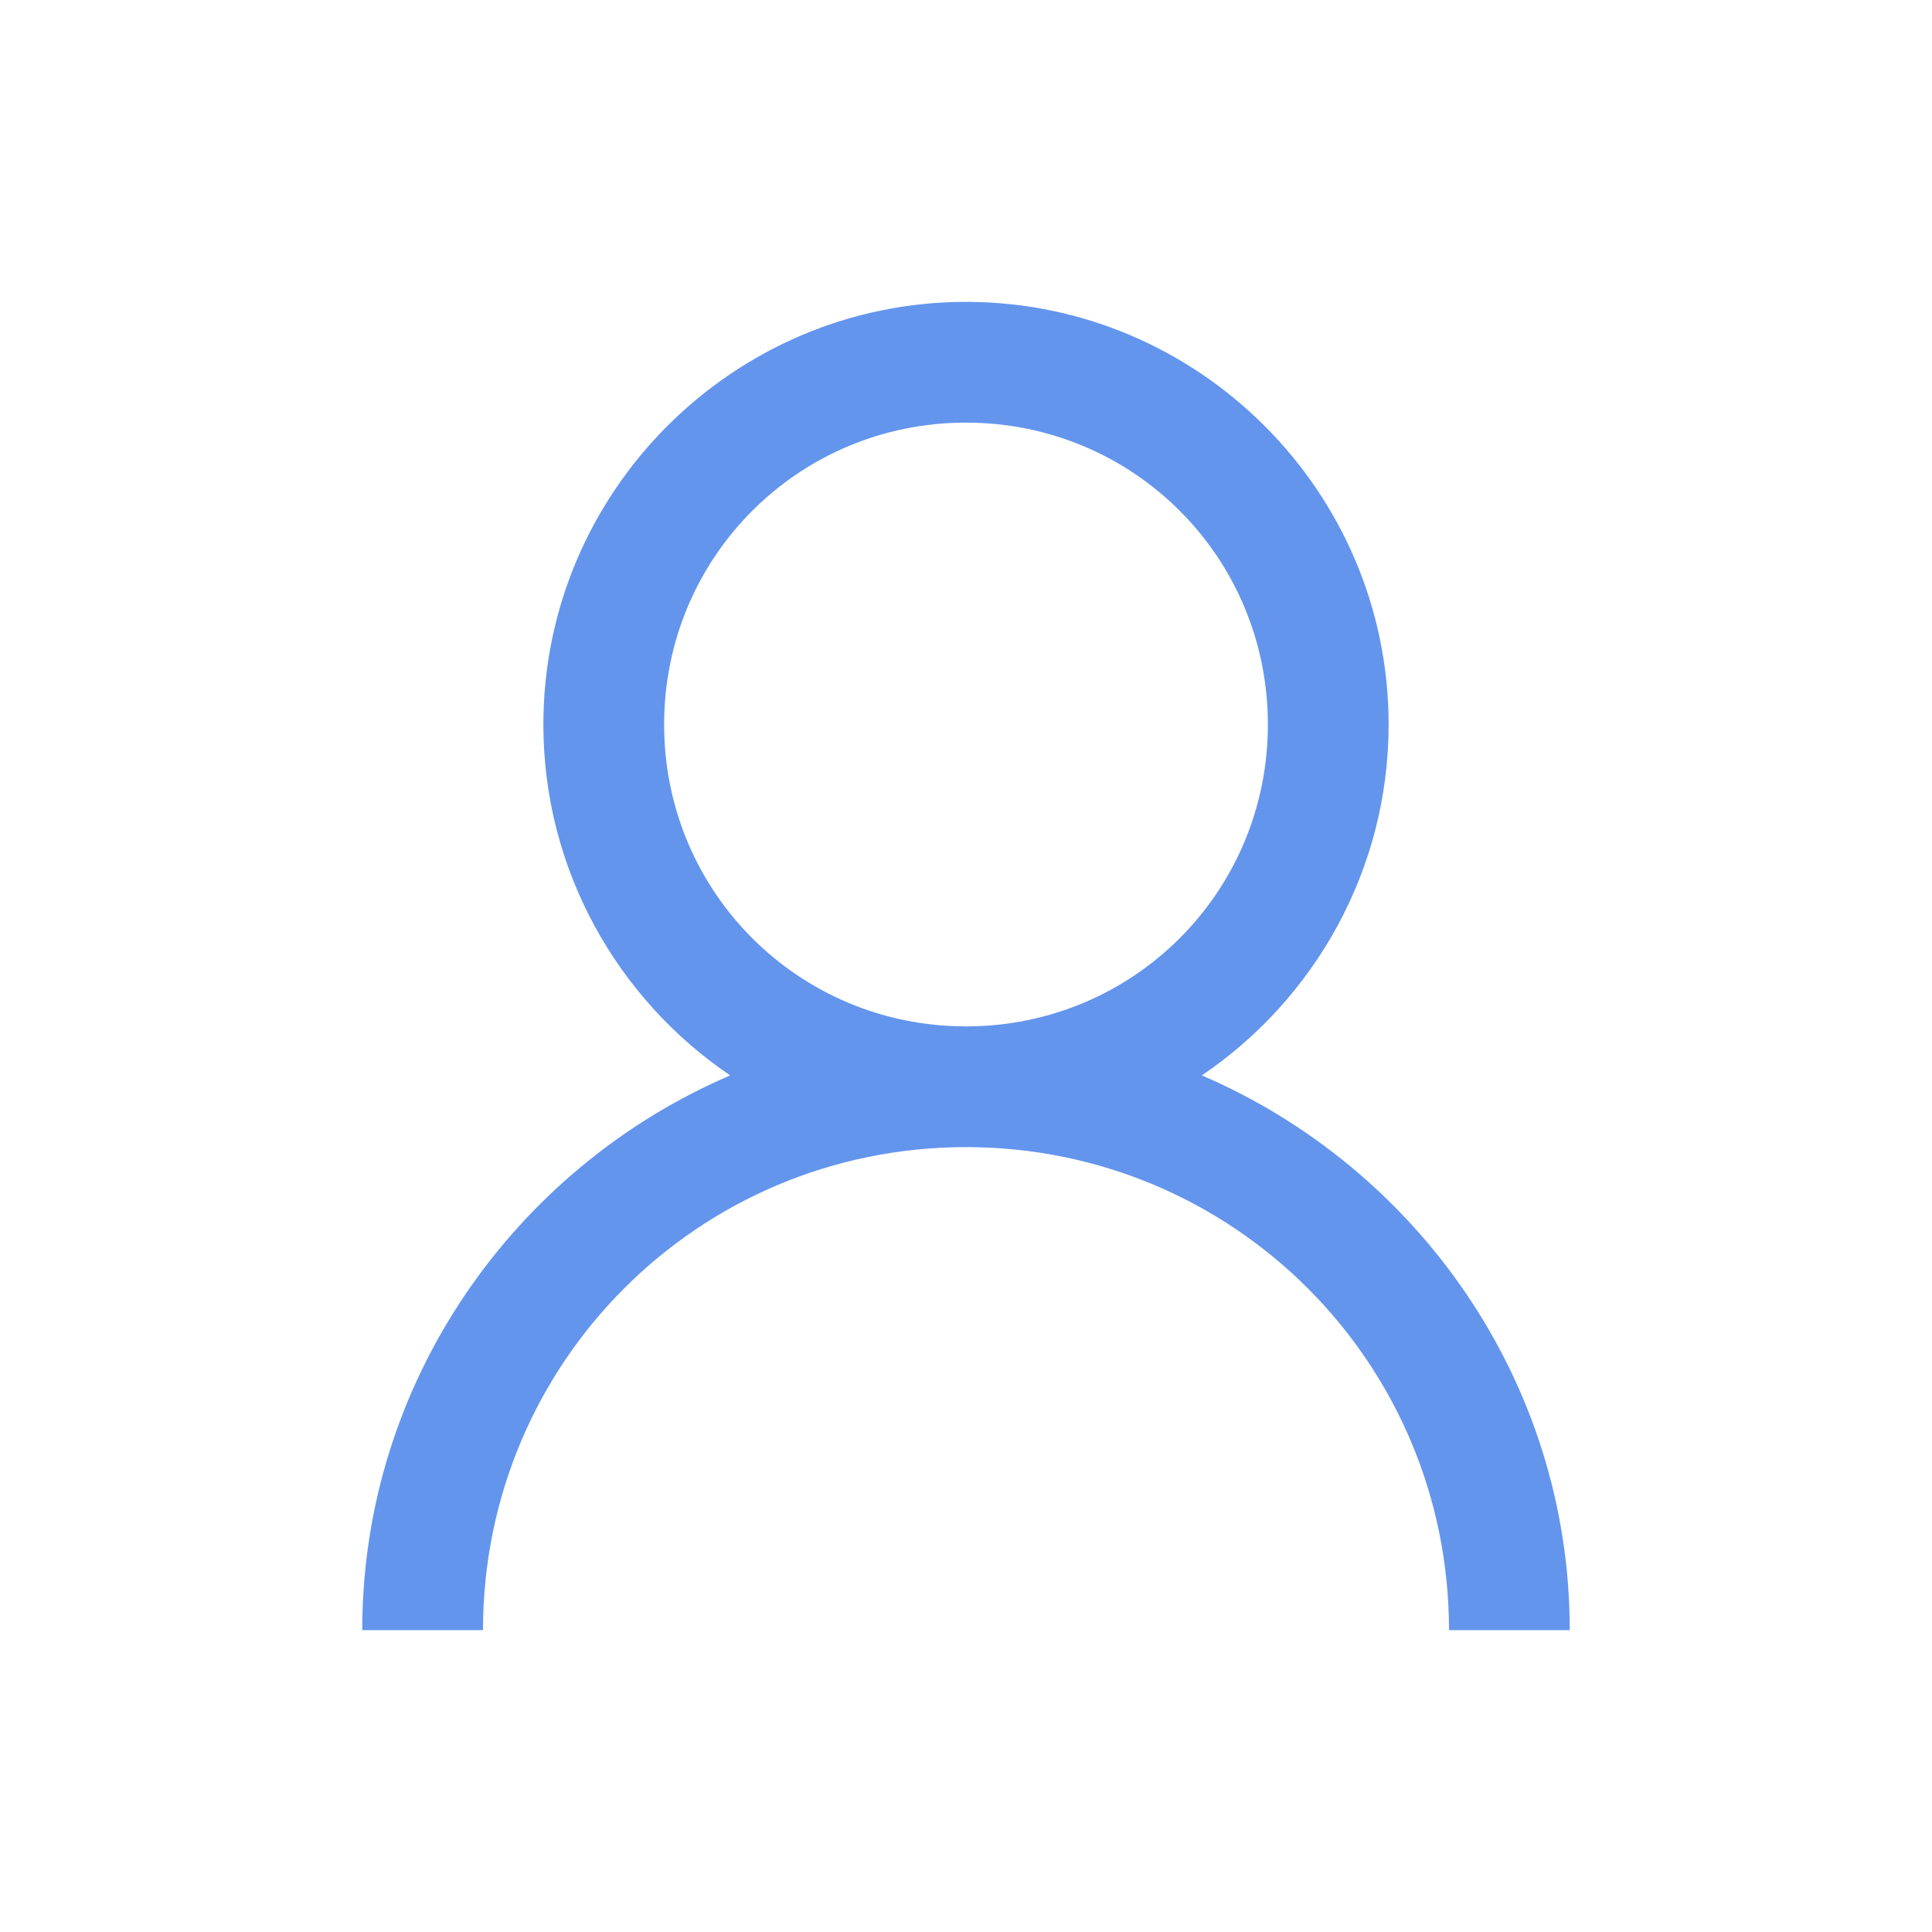
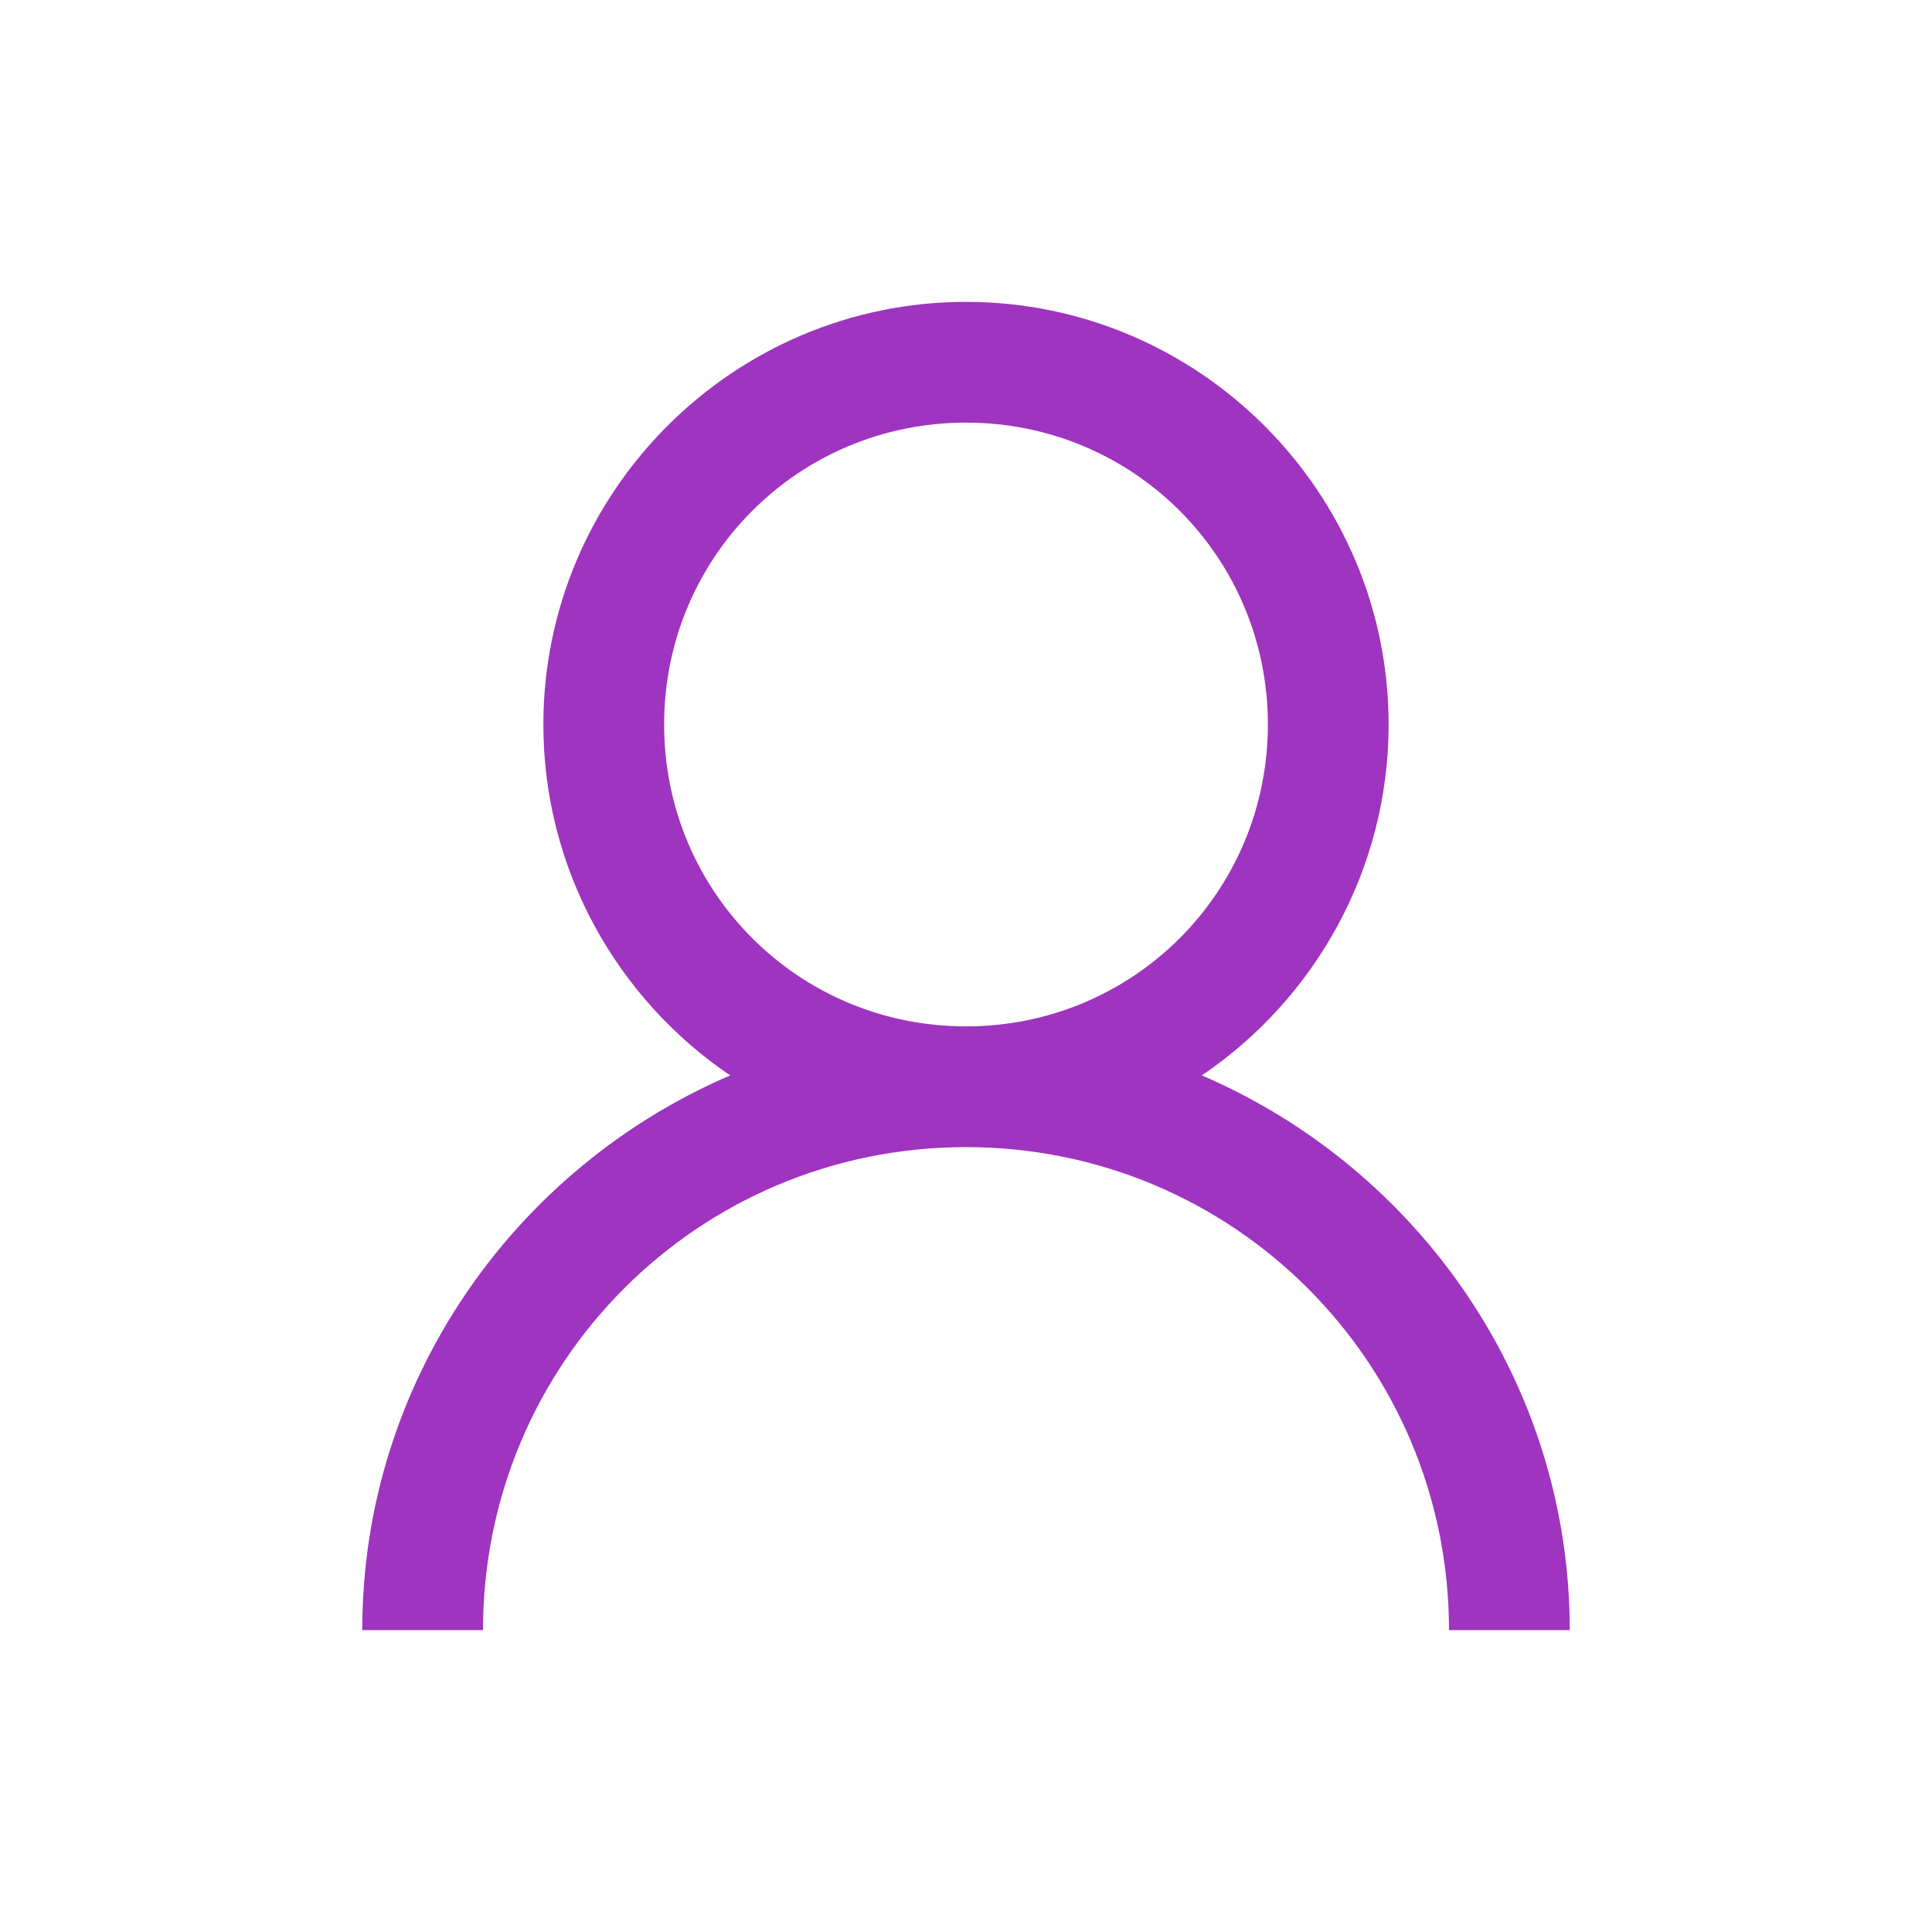
<svg xmlns="http://www.w3.org/2000/svg" viewBox="0 0 32 32">
-   <path d="M 16 5 C 12.145 5 9 8.145 9 12 C 9 14.41 10.23 16.551 12.094 17.812 C 8.527 19.344 6 22.883 6 27 L 8 27 C 8 22.57 11.57 19 16 19 C 20.43 19 24 22.57 24 27 L 26 27 C 26 22.883 23.473 19.344 19.906 17.812 C 21.77 16.551 23 14.41 23 12 C 23 8.145 19.855 5 16 5 Z M 16 7 C 18.773 7 21 9.227 21 12 C 21 14.773 18.773 17 16 17 C 13.227 17 11 14.773 11 12 C 11 9.227 13.227 7 16 7 Z" fill="#6495ed" />
+   <path d="M 16 5 C 12.145 5 9 8.145 9 12 C 9 14.41 10.23 16.551 12.094 17.812 C 8.527 19.344 6 22.883 6 27 L 8 27 C 8 22.57 11.57 19 16 19 C 20.43 19 24 22.57 24 27 L 26 27 C 26 22.883 23.473 19.344 19.906 17.812 C 21.77 16.551 23 14.41 23 12 C 23 8.145 19.855 5 16 5 Z M 16 7 C 18.773 7 21 9.227 21 12 C 21 14.773 18.773 17 16 17 C 13.227 17 11 14.773 11 12 C 11 9.227 13.227 7 16 7 Z" fill="#9f34c0" />
</svg>
